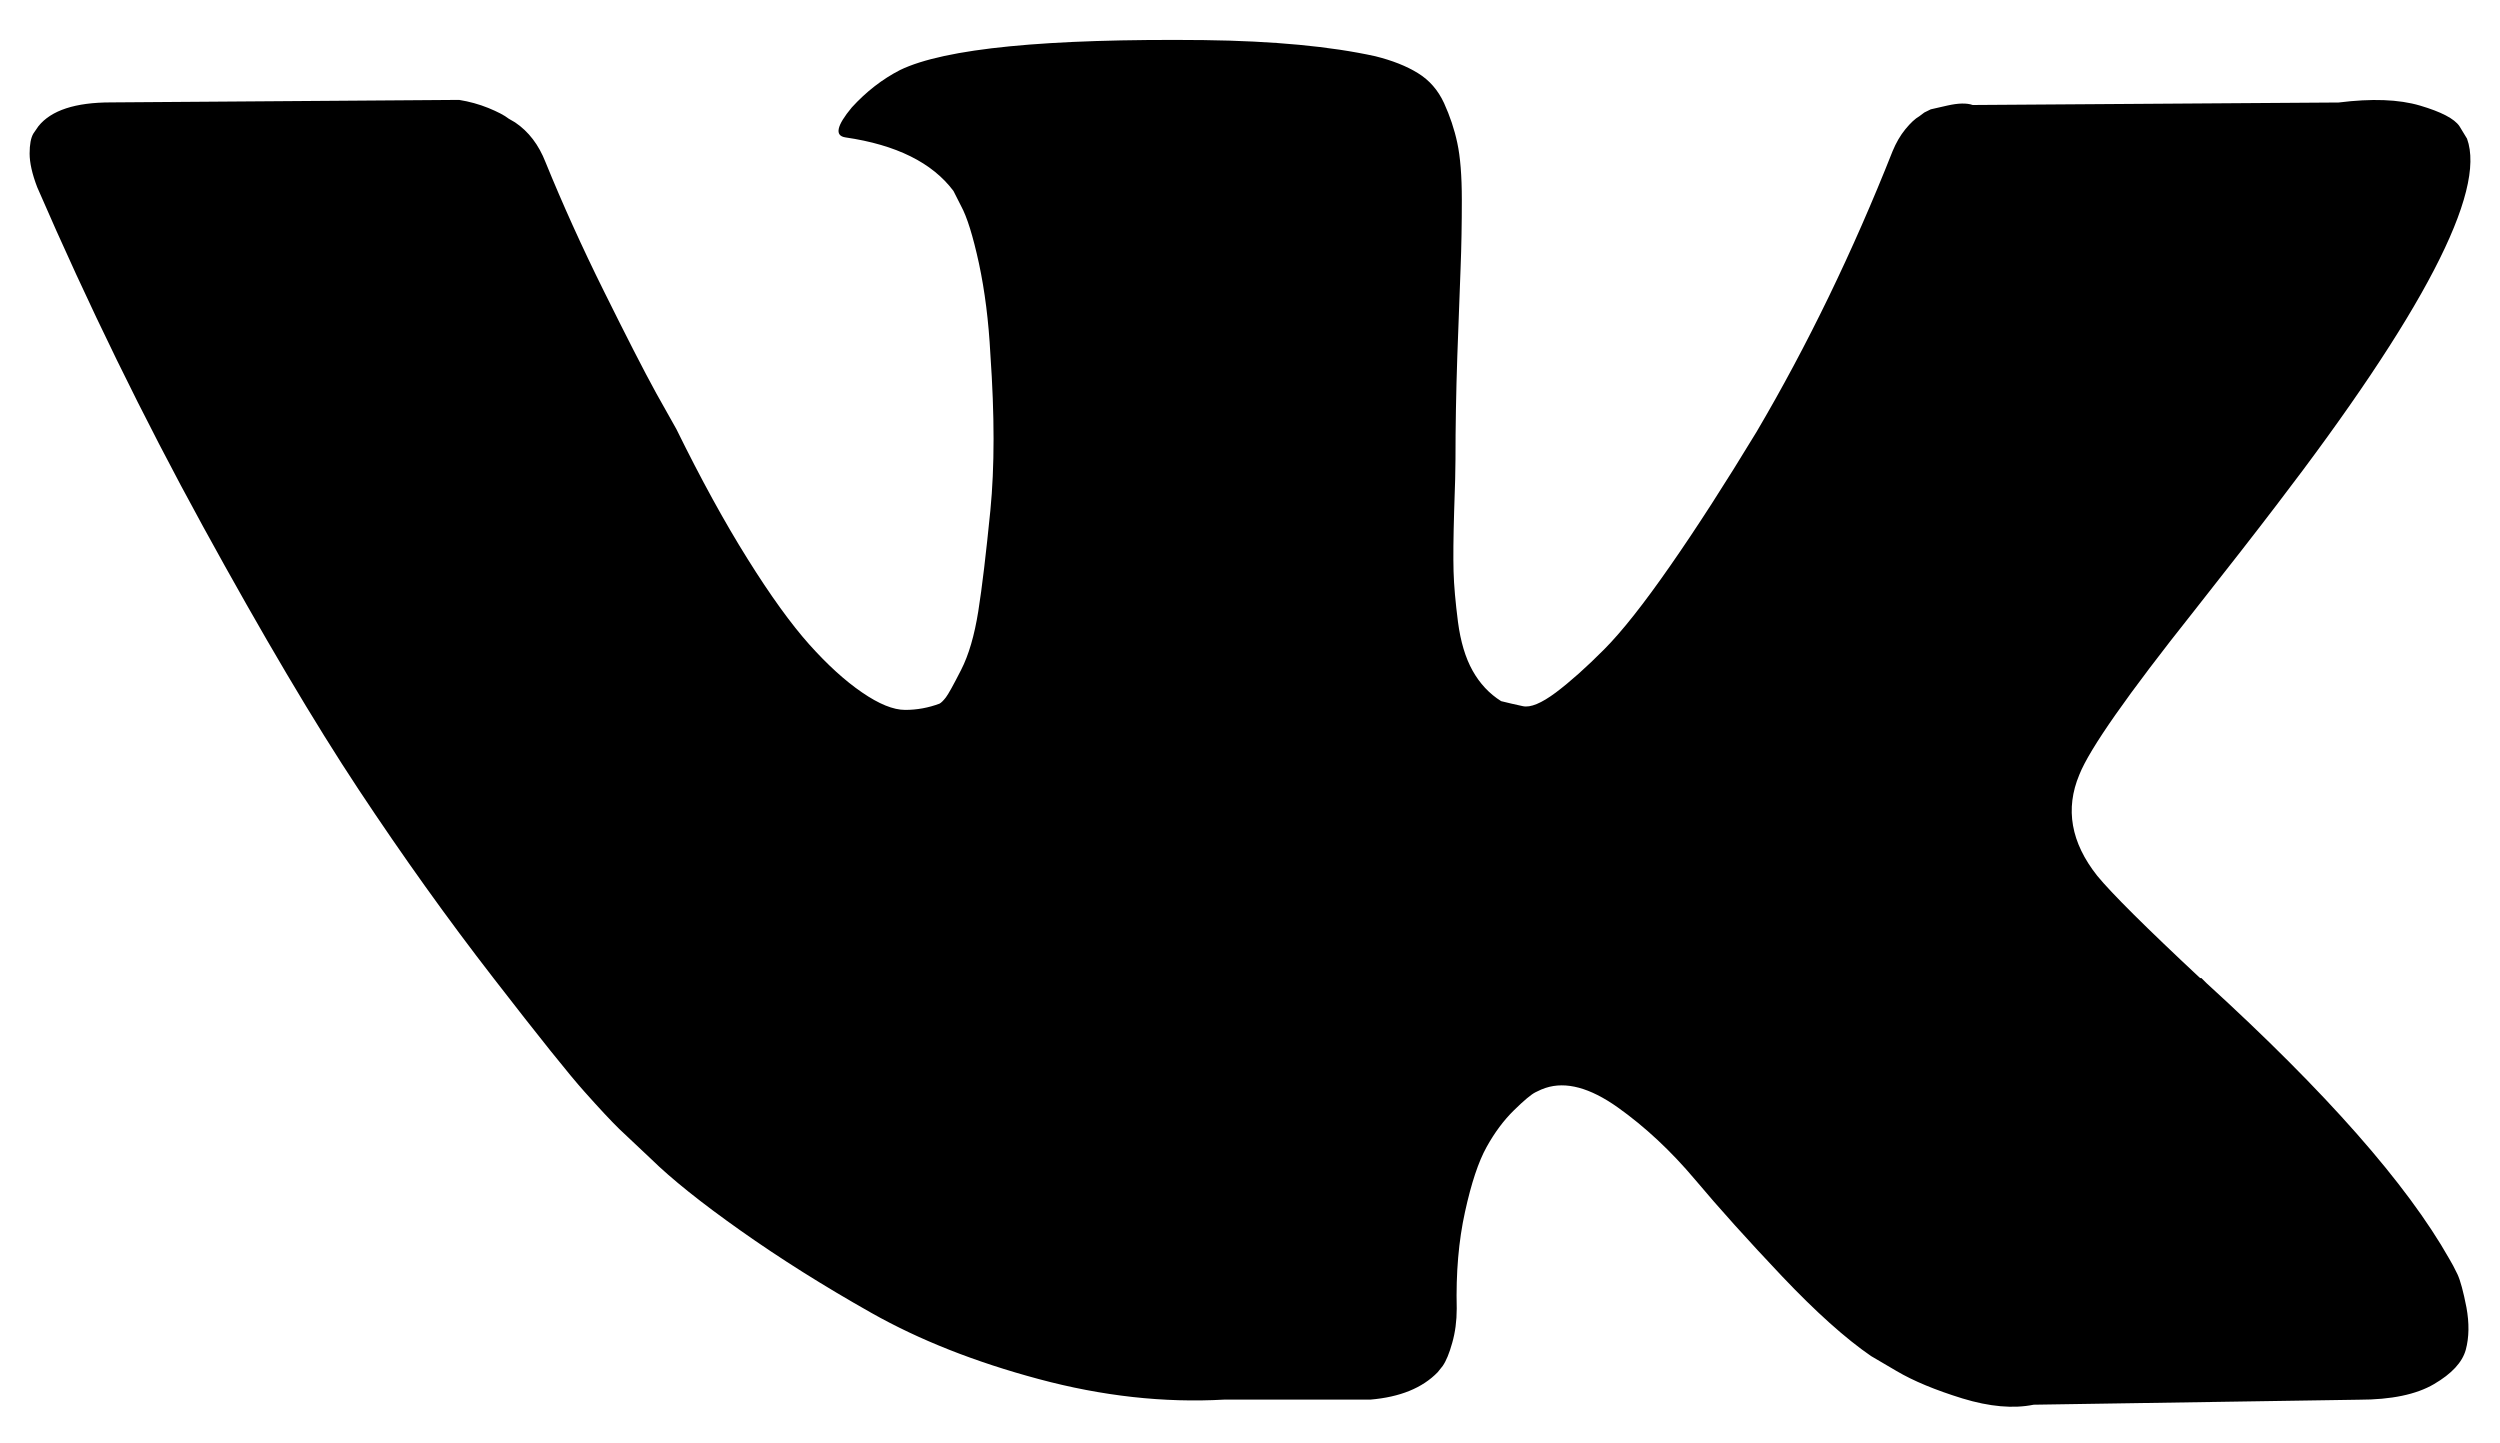
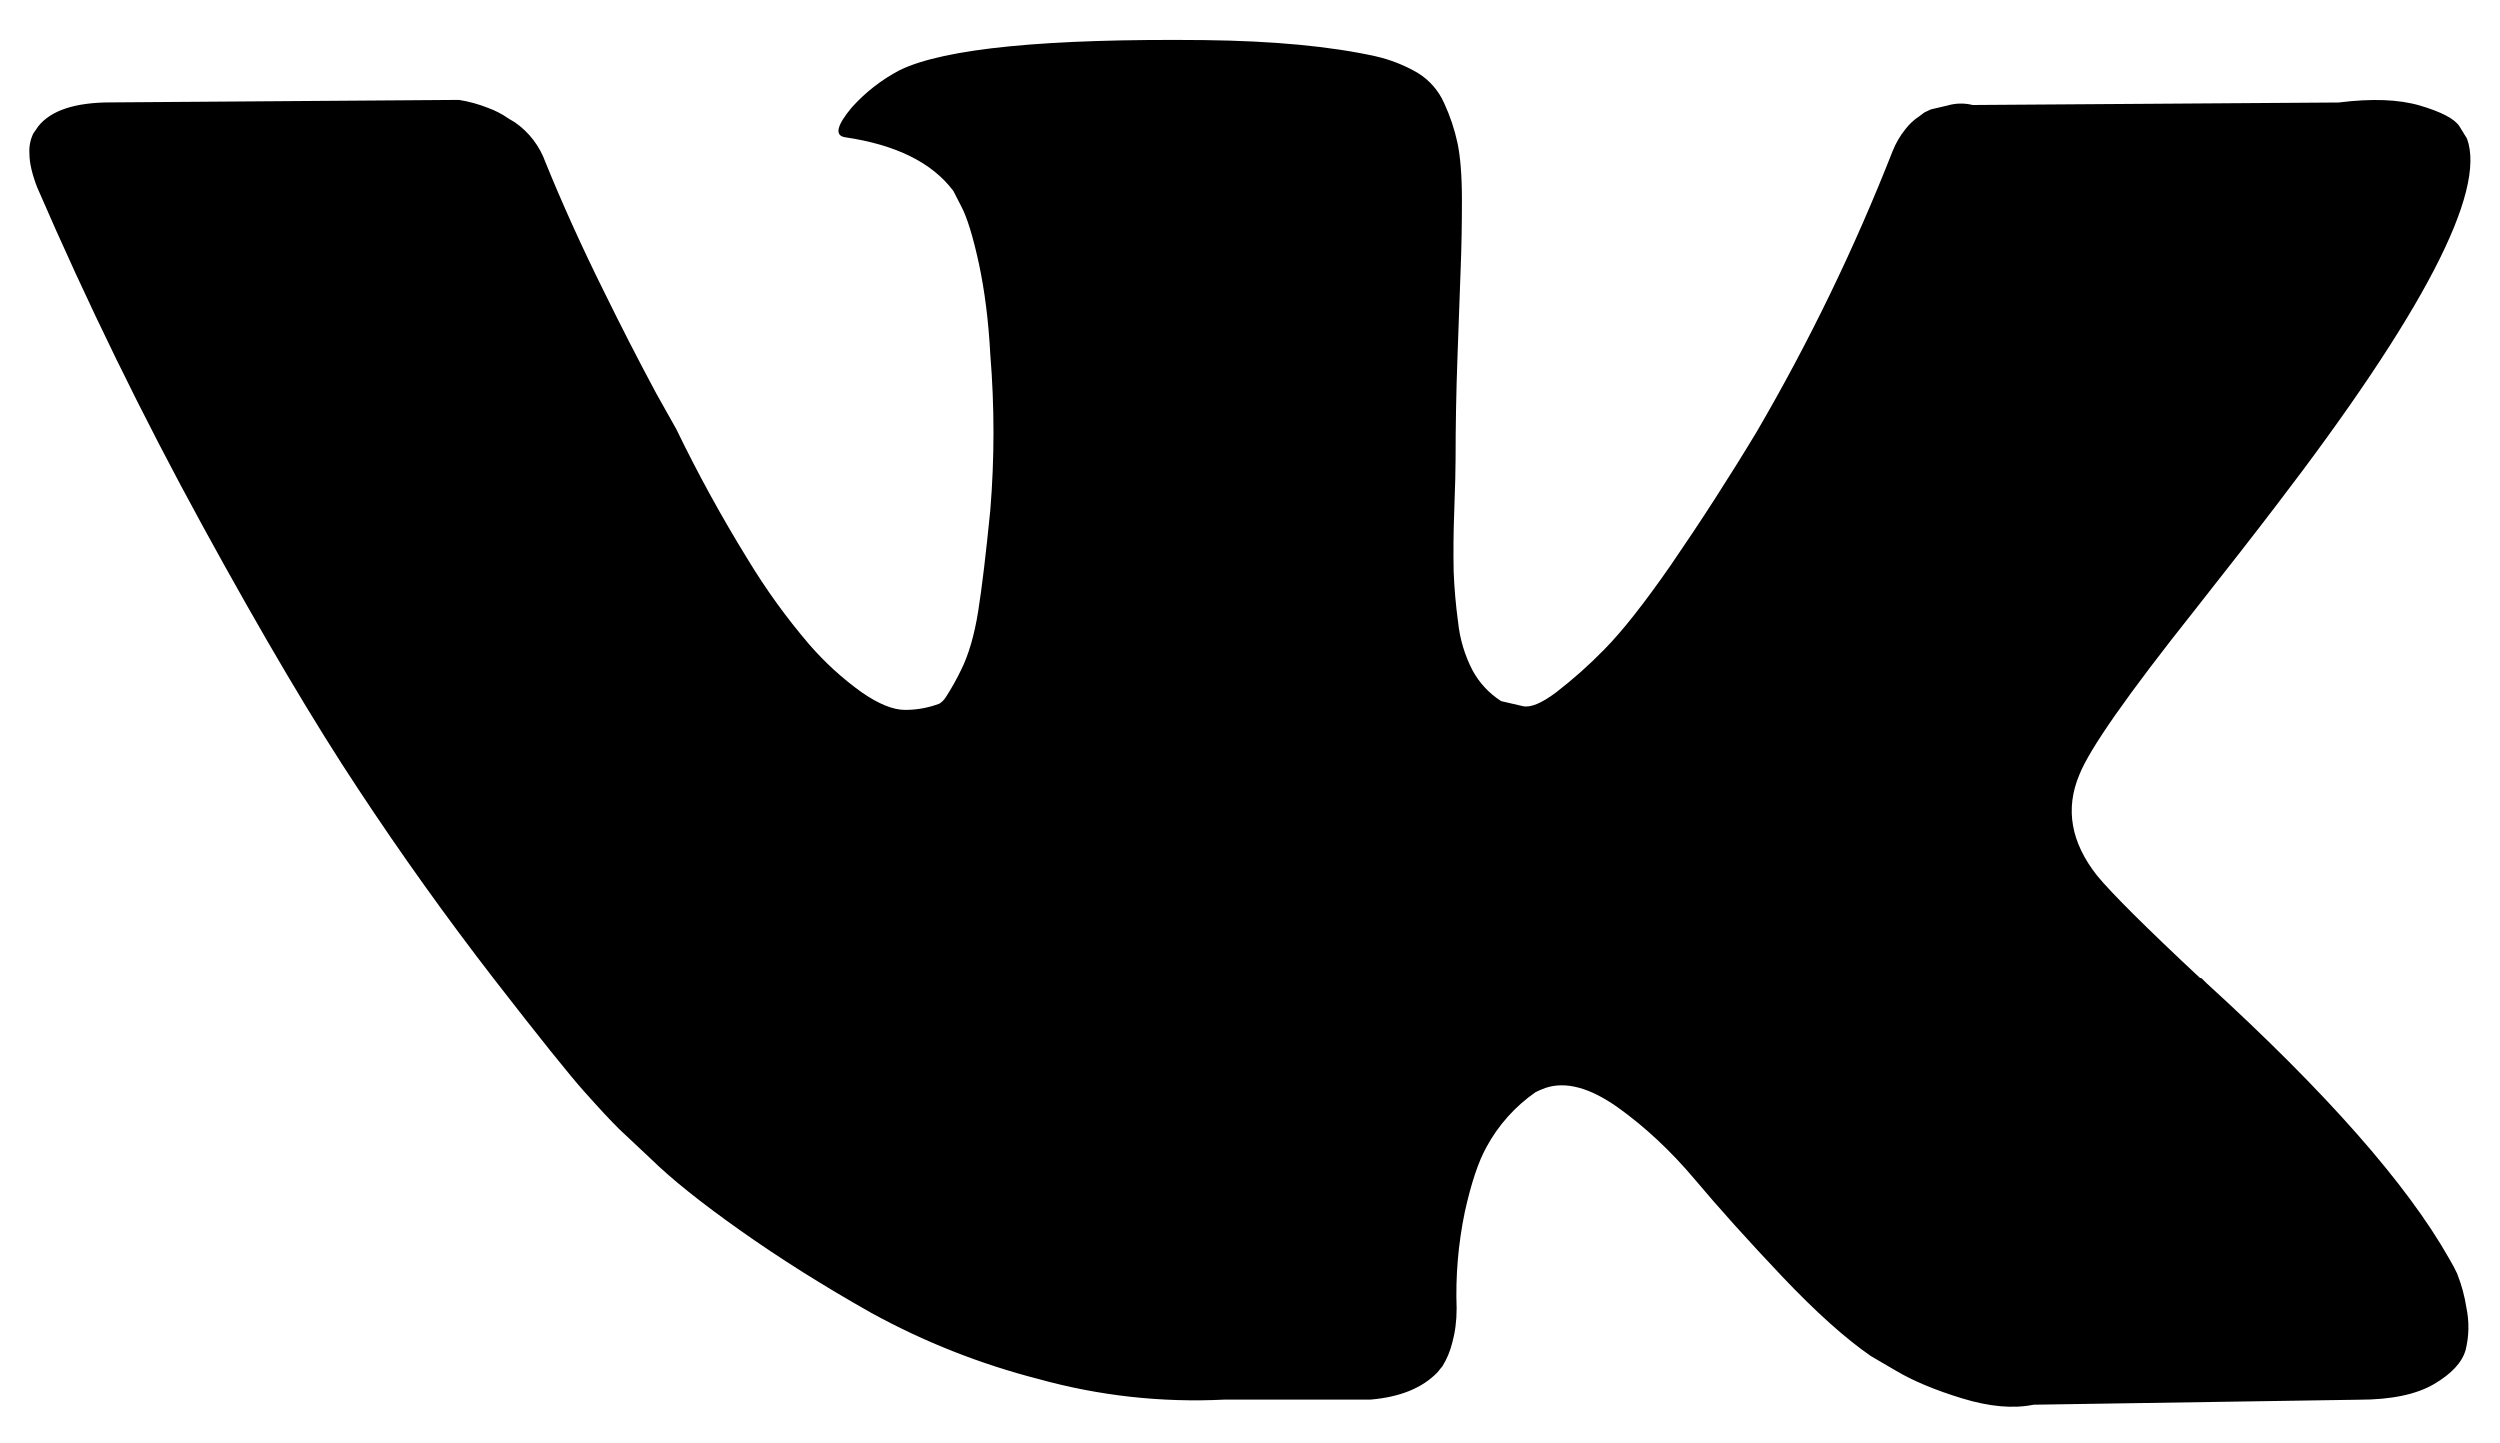
<svg xmlns="http://www.w3.org/2000/svg" width="26" height="15" viewBox="0 0 26 15">
-   <path d="M25.558 13.253C25.527 13.188 25.498 13.134 25.472 13.091C25.031 12.312 24.189 11.357 22.947 10.224L22.921 10.198L22.908 10.185L22.895 10.172H22.881C22.317 9.645 21.96 9.29 21.811 9.108C21.537 8.762 21.476 8.412 21.625 8.057C21.731 7.789 22.128 7.223 22.815 6.358C23.176 5.9 23.463 5.532 23.674 5.255C25.198 3.266 25.859 1.995 25.657 1.442L25.578 1.312C25.525 1.234 25.388 1.163 25.168 1.098C24.948 1.033 24.666 1.023 24.322 1.066L20.516 1.092C20.454 1.07 20.366 1.072 20.251 1.098C20.137 1.124 20.08 1.137 20.08 1.137L20.013 1.17L19.961 1.209C19.917 1.234 19.868 1.28 19.815 1.345C19.763 1.409 19.719 1.485 19.683 1.572C19.269 2.618 18.798 3.591 18.269 4.49C17.943 5.027 17.644 5.492 17.37 5.885C17.097 6.278 16.868 6.568 16.683 6.754C16.498 6.94 16.331 7.089 16.181 7.202C16.031 7.314 15.916 7.362 15.837 7.344C15.758 7.327 15.683 7.31 15.612 7.292C15.489 7.215 15.39 7.109 15.315 6.975C15.24 6.841 15.19 6.672 15.163 6.469C15.137 6.265 15.121 6.09 15.117 5.943C15.113 5.796 15.115 5.589 15.123 5.32C15.133 5.052 15.137 4.871 15.137 4.776C15.137 4.447 15.143 4.09 15.156 3.705C15.17 3.321 15.181 3.016 15.19 2.791C15.199 2.566 15.203 2.328 15.203 2.077C15.203 1.827 15.187 1.63 15.156 1.487C15.126 1.345 15.079 1.206 15.018 1.072C14.956 0.938 14.866 0.834 14.747 0.761C14.628 0.687 14.48 0.629 14.304 0.585C13.837 0.482 13.243 0.426 12.52 0.417C10.881 0.4 9.828 0.503 9.361 0.728C9.176 0.823 9.009 0.953 8.859 1.117C8.7 1.308 8.678 1.412 8.793 1.429C9.321 1.506 9.696 1.692 9.916 1.986L9.995 2.142C10.057 2.255 10.119 2.454 10.181 2.739C10.242 3.024 10.282 3.34 10.3 3.686C10.344 4.317 10.344 4.858 10.3 5.307C10.255 5.757 10.214 6.107 10.174 6.358C10.134 6.609 10.075 6.812 9.995 6.968C9.916 7.123 9.863 7.219 9.837 7.253C9.81 7.288 9.788 7.309 9.771 7.318C9.656 7.361 9.537 7.383 9.414 7.383C9.29 7.383 9.141 7.322 8.965 7.201C8.788 7.08 8.606 6.914 8.416 6.702C8.227 6.49 8.013 6.194 7.775 5.813C7.537 5.433 7.29 4.983 7.035 4.464L6.824 4.088C6.691 3.846 6.511 3.493 6.282 3.031C6.052 2.568 5.85 2.12 5.674 1.688C5.603 1.506 5.498 1.368 5.357 1.273L5.29 1.234C5.246 1.199 5.176 1.163 5.079 1.123C4.982 1.084 4.881 1.056 4.775 1.039L1.154 1.065C0.784 1.065 0.533 1.147 0.4 1.312L0.347 1.389C0.321 1.433 0.308 1.502 0.308 1.597C0.308 1.692 0.334 1.809 0.387 1.947C0.916 3.167 1.491 4.343 2.112 5.476C2.733 6.609 3.273 7.521 3.731 8.213C4.189 8.905 4.656 9.558 5.132 10.172C5.607 10.786 5.922 11.179 6.077 11.352C6.231 11.525 6.352 11.655 6.44 11.741L6.771 12.053C6.982 12.26 7.293 12.509 7.702 12.798C8.112 13.088 8.566 13.374 9.064 13.655C9.562 13.936 10.141 14.165 10.802 14.342C11.463 14.52 12.106 14.591 12.731 14.556H14.251C14.56 14.53 14.793 14.435 14.952 14.271L15.004 14.206C15.04 14.154 15.073 14.074 15.103 13.966C15.134 13.858 15.15 13.739 15.15 13.61C15.141 13.238 15.17 12.903 15.236 12.604C15.301 12.306 15.376 12.081 15.46 11.93C15.544 11.778 15.639 11.651 15.745 11.547C15.85 11.444 15.925 11.381 15.97 11.359C16.013 11.337 16.049 11.322 16.075 11.314C16.286 11.245 16.535 11.312 16.822 11.515C17.108 11.718 17.377 11.969 17.628 12.267C17.879 12.566 18.181 12.901 18.533 13.273C18.886 13.645 19.194 13.921 19.459 14.103L19.723 14.258C19.899 14.362 20.128 14.457 20.41 14.544C20.692 14.63 20.939 14.652 21.15 14.609L24.534 14.557C24.868 14.557 25.129 14.503 25.313 14.395C25.498 14.287 25.608 14.168 25.644 14.038C25.679 13.908 25.681 13.761 25.651 13.597C25.619 13.433 25.588 13.318 25.558 13.253Z" />
+   <path d="M25.558 13.253a1.693 1.693 0 00-.086-.162c-.44-.779-1.283-1.734-2.525-2.867l-.026-.026-.013-.013-.014-.013h-.013c-.564-.527-.92-.882-1.07-1.064-.274-.346-.335-.696-.186-1.05.106-.269.503-.835 1.19-1.7.361-.458.648-.826.859-1.103 1.524-1.989 2.185-3.26 1.983-3.813l-.08-.13c-.052-.078-.189-.149-.409-.214-.22-.065-.502-.075-.846-.032l-3.806.026a.503.503 0 00-.265.006l-.171.04-.067.032-.052.039a.584.584 0 00-.146.136.885.885 0 00-.132.227A21.01 21.01 0 0118.27 4.49a27.643 27.643 0 01-.899 1.395c-.273.393-.502.683-.687.87a4.775 4.775 0 01-.502.447c-.15.112-.265.16-.344.142a9.868 9.868 0 01-.225-.052.868.868 0 01-.297-.317 1.405 1.405 0 01-.152-.506 5.493 5.493 0 01-.046-.526 10.82 10.82 0 01.006-.623c.01-.268.014-.45.014-.544 0-.329.006-.686.02-1.07l.033-.915c.009-.225.013-.463.013-.714 0-.25-.016-.447-.046-.59a1.991 1.991 0 00-.139-.415.703.703 0 00-.27-.311 1.544 1.544 0 00-.444-.176c-.467-.103-1.061-.16-1.784-.168C10.88.4 9.828.503 9.36.728a1.776 1.776 0 00-.502.39c-.159.19-.18.294-.066.31.528.078.903.264 1.123.558l.08.156c.061.113.123.312.185.597.061.285.101.601.119.947a9.907 9.907 0 010 1.621c-.045.45-.086.8-.126 1.051-.04.25-.1.454-.178.61a2.59 2.59 0 01-.16.285.226.226 0 01-.065.065 1.007 1.007 0 01-.357.065c-.124 0-.273-.06-.45-.182a3.149 3.149 0 01-.548-.5 6.68 6.68 0 01-.641-.888 15.14 15.14 0 01-.74-1.349l-.211-.376a32.143 32.143 0 01-.542-1.057c-.23-.463-.432-.91-.608-1.343a.857.857 0 00-.317-.415l-.067-.04a.91.91 0 00-.211-.11 1.423 1.423 0 00-.304-.084l-3.621.026c-.37 0-.621.082-.754.247l-.053.077a.413.413 0 00-.04.208c0 .095.027.212.08.35a42.472 42.472 0 001.725 3.529c.62 1.133 1.16 2.045 1.619 2.737a32.32 32.32 0 001.4 1.959c.476.614.791 1.007.946 1.18.154.173.275.303.363.39l.33.31c.212.208.523.457.932.746.41.29.864.576 1.362.857a7.47 7.47 0 001.738.687 6.08 6.08 0 001.93.214h1.52c.308-.026.541-.12.7-.285l.052-.065a.849.849 0 00.1-.24c.03-.108.046-.227.046-.356a4.2 4.2 0 01.085-1.006c.066-.298.141-.523.225-.674a1.651 1.651 0 01.51-.571.892.892 0 01.105-.045c.211-.07.46-.002.747.2.286.204.555.455.806.753.251.299.553.634.905 1.006.353.372.661.648.925.83l.265.155c.176.104.405.2.687.286.282.086.529.108.74.065l3.384-.052c.334 0 .595-.054.78-.162.184-.108.294-.227.33-.357a.987.987 0 00.007-.441 1.61 1.61 0 00-.093-.344z" />
</svg>
